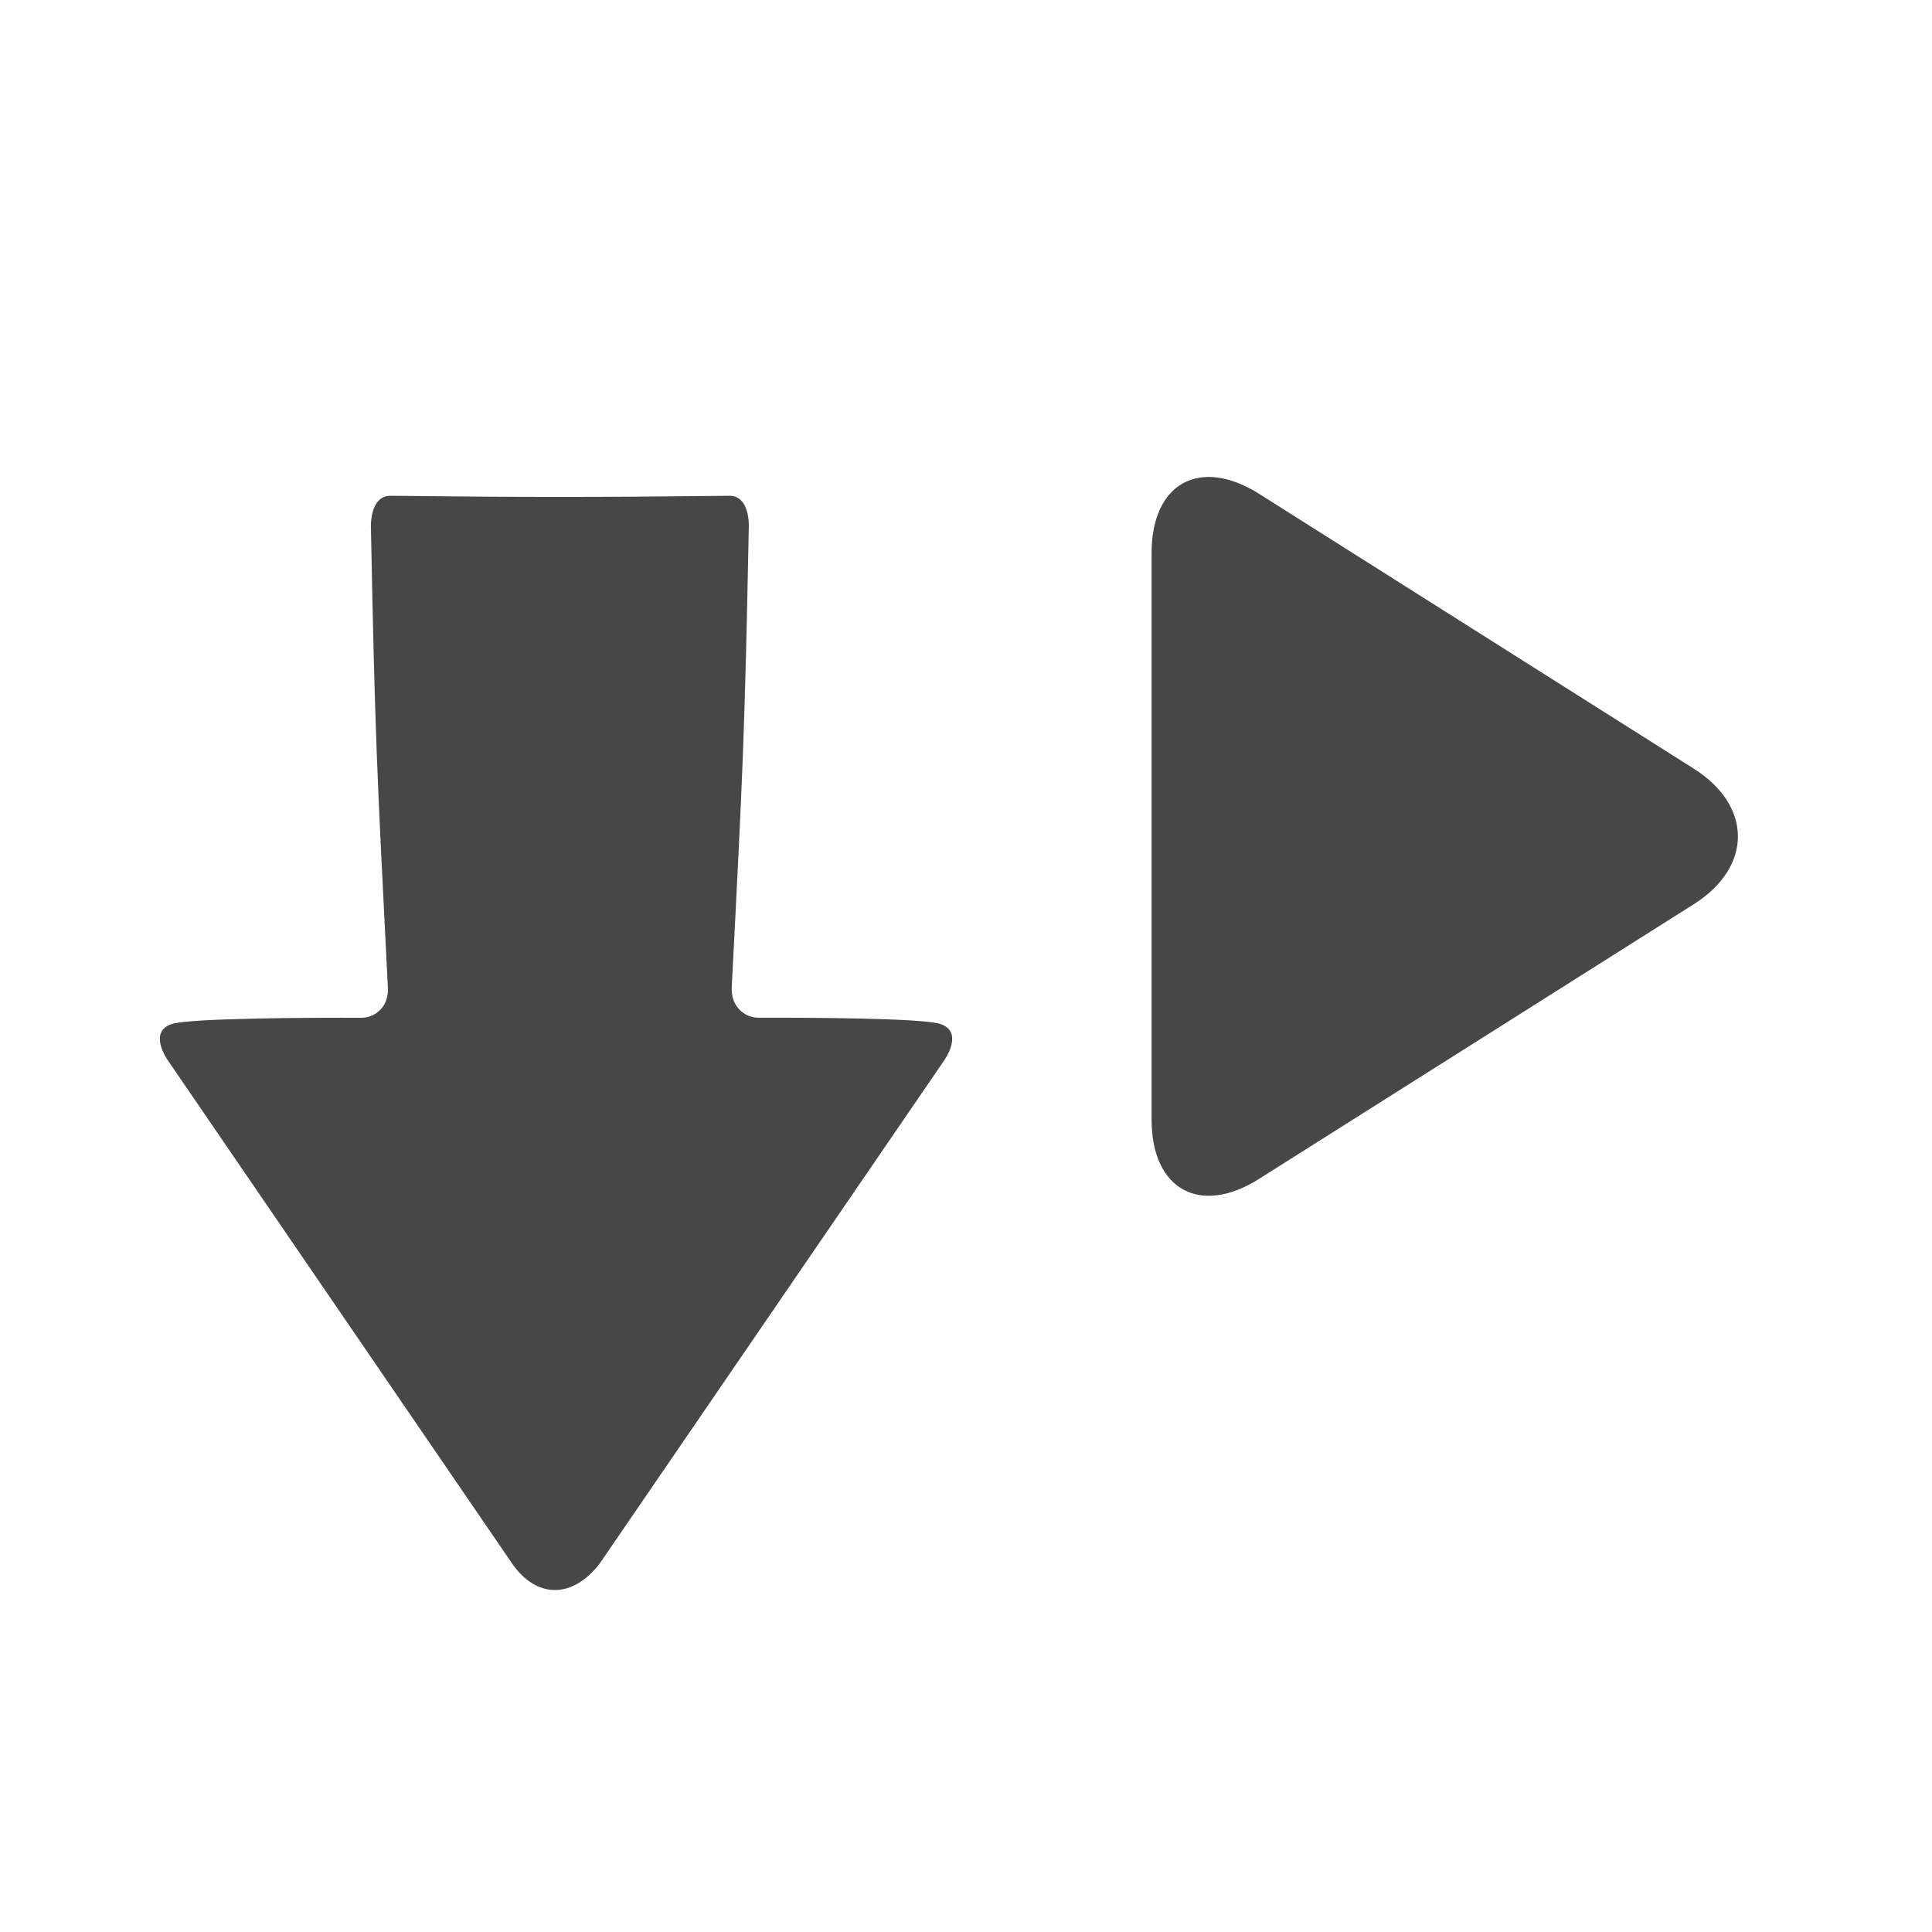
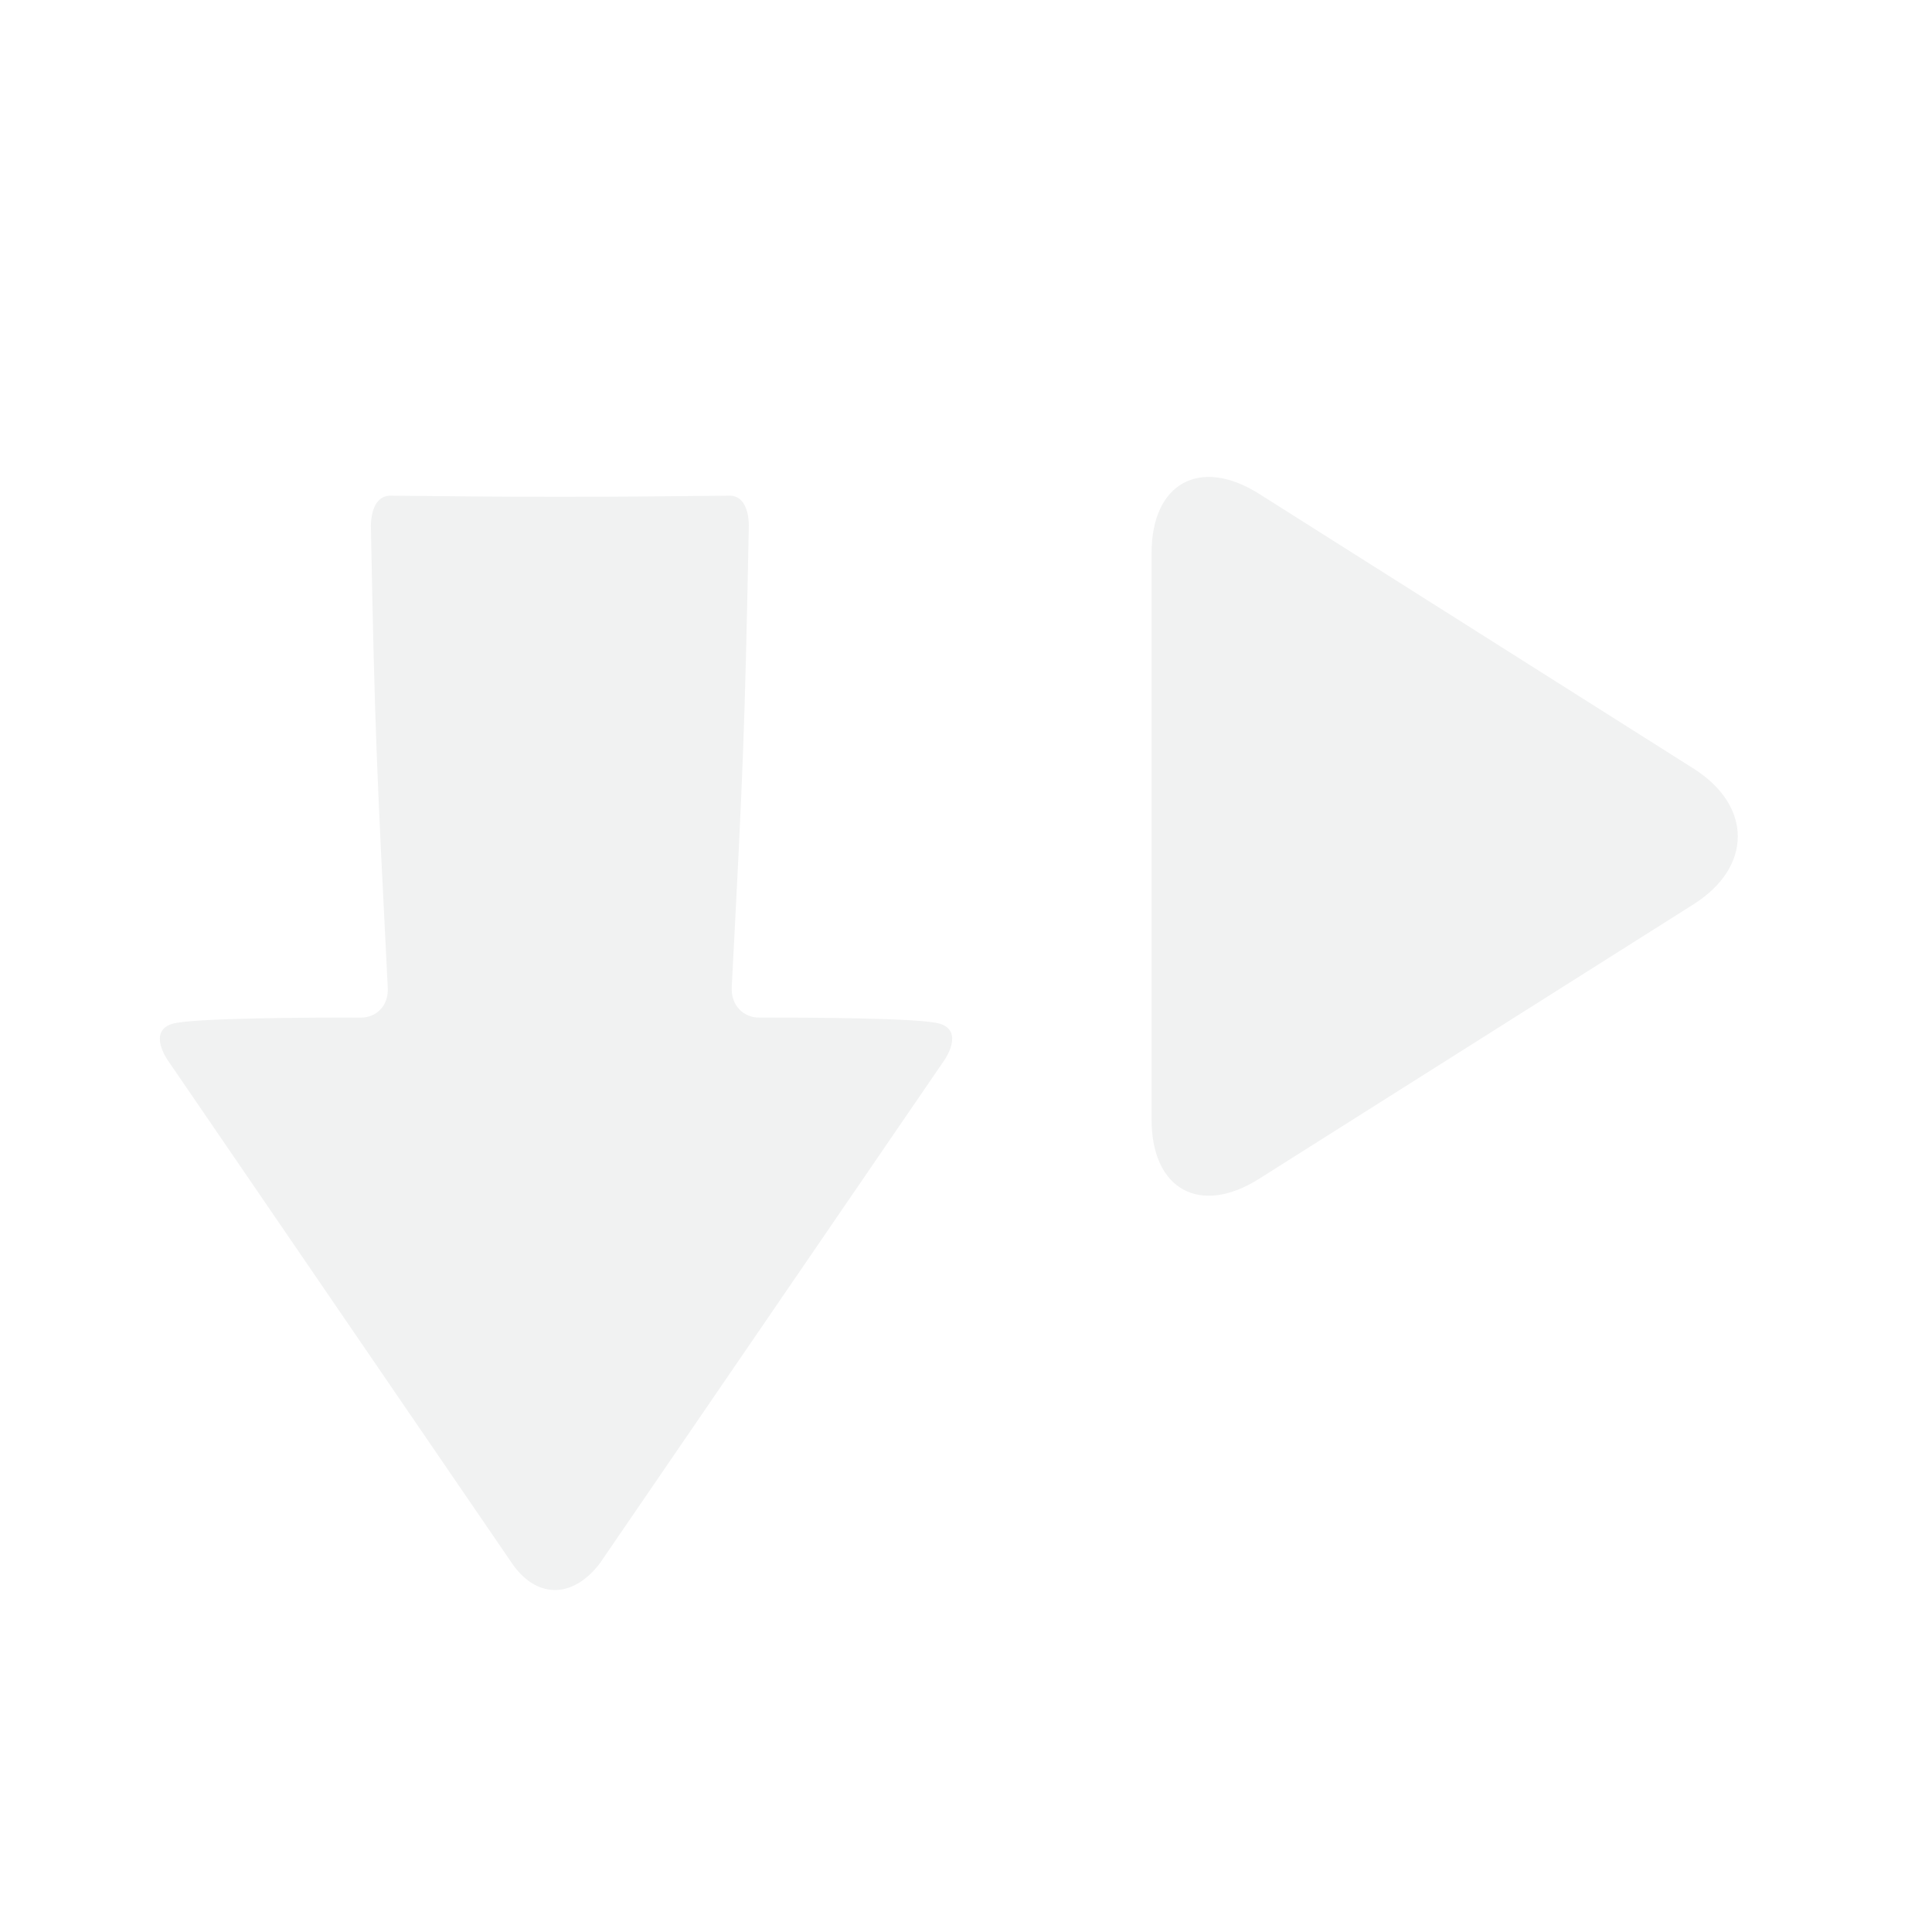
<svg xmlns="http://www.w3.org/2000/svg" version="1.1" id="svg3426" x="0px" y="0px" width="32px" height="32px" viewBox="0 0 32 32" enable-background="new 0 0 32 32" xml:space="preserve">
  <defs>
	
	
		</defs>
  <g>
-     <path fill="#484748" d="M9.931,25.9l5.713-8.344c0,0,0.331-0.47-0.074-0.597c-0.305-0.098-2.254-0.105-2.997-0.102   c-0.245,0.002-0.47-0.188-0.453-0.508c0.185-3.587,0.214-4.157,0.283-7.649c-0.006-0.313-0.125-0.499-0.336-0.488   c-2.275,0.025-3.309,0.025-5.586,0c-0.21-0.01-0.329,0.176-0.338,0.489c0.068,3.492,0.099,4.061,0.281,7.649   c0.021,0.321-0.203,0.51-0.451,0.508c-0.741-0.004-2.819,0.003-3.123,0.102c-0.407,0.127-0.074,0.597-0.074,0.597l5.709,8.344   C8.869,26.455,9.46,26.506,9.931,25.9z" />
-     <path fill="#484748" d="M20.854,19.526c-0.979,0.619-1.78,0.176-1.78-0.981V9.16c0-1.159,0.8-1.598,1.78-0.981l7.197,4.55   c0.979,0.618,0.979,1.632,0,2.25L20.854,19.526z" />
+     <path fill="#F1F2F2" d="M9.931,25.9l5.713-8.344c0,0,0.331-0.472-0.074-0.599c-0.305-0.099-2.254-0.104-2.997-0.103   c-0.245,0.002-0.47-0.188-0.453-0.507c0.187-3.587,0.214-4.157,0.283-7.649c-0.006-0.313-0.125-0.499-0.336-0.488   c-2.275,0.025-3.311,0.025-5.586,0C6.271,8.201,6.152,8.387,6.143,8.7c0.066,3.492,0.099,4.061,0.279,7.649   c0.021,0.321-0.201,0.508-0.449,0.506c-0.741-0.004-2.819,0.004-3.123,0.104c-0.407,0.127-0.074,0.598-0.074,0.598L8.485,25.9   C8.869,26.455,9.46,26.506,9.931,25.9z" />
+     <path fill="#F1F2F2" d="M20.854,19.525c-0.979,0.619-1.78,0.177-1.78-0.98V9.16c0-1.159,0.8-1.598,1.78-0.981l7.195,4.55   c0.979,0.618,0.979,1.632,0,2.25L20.854,19.525z" />
  </g>
</svg>
